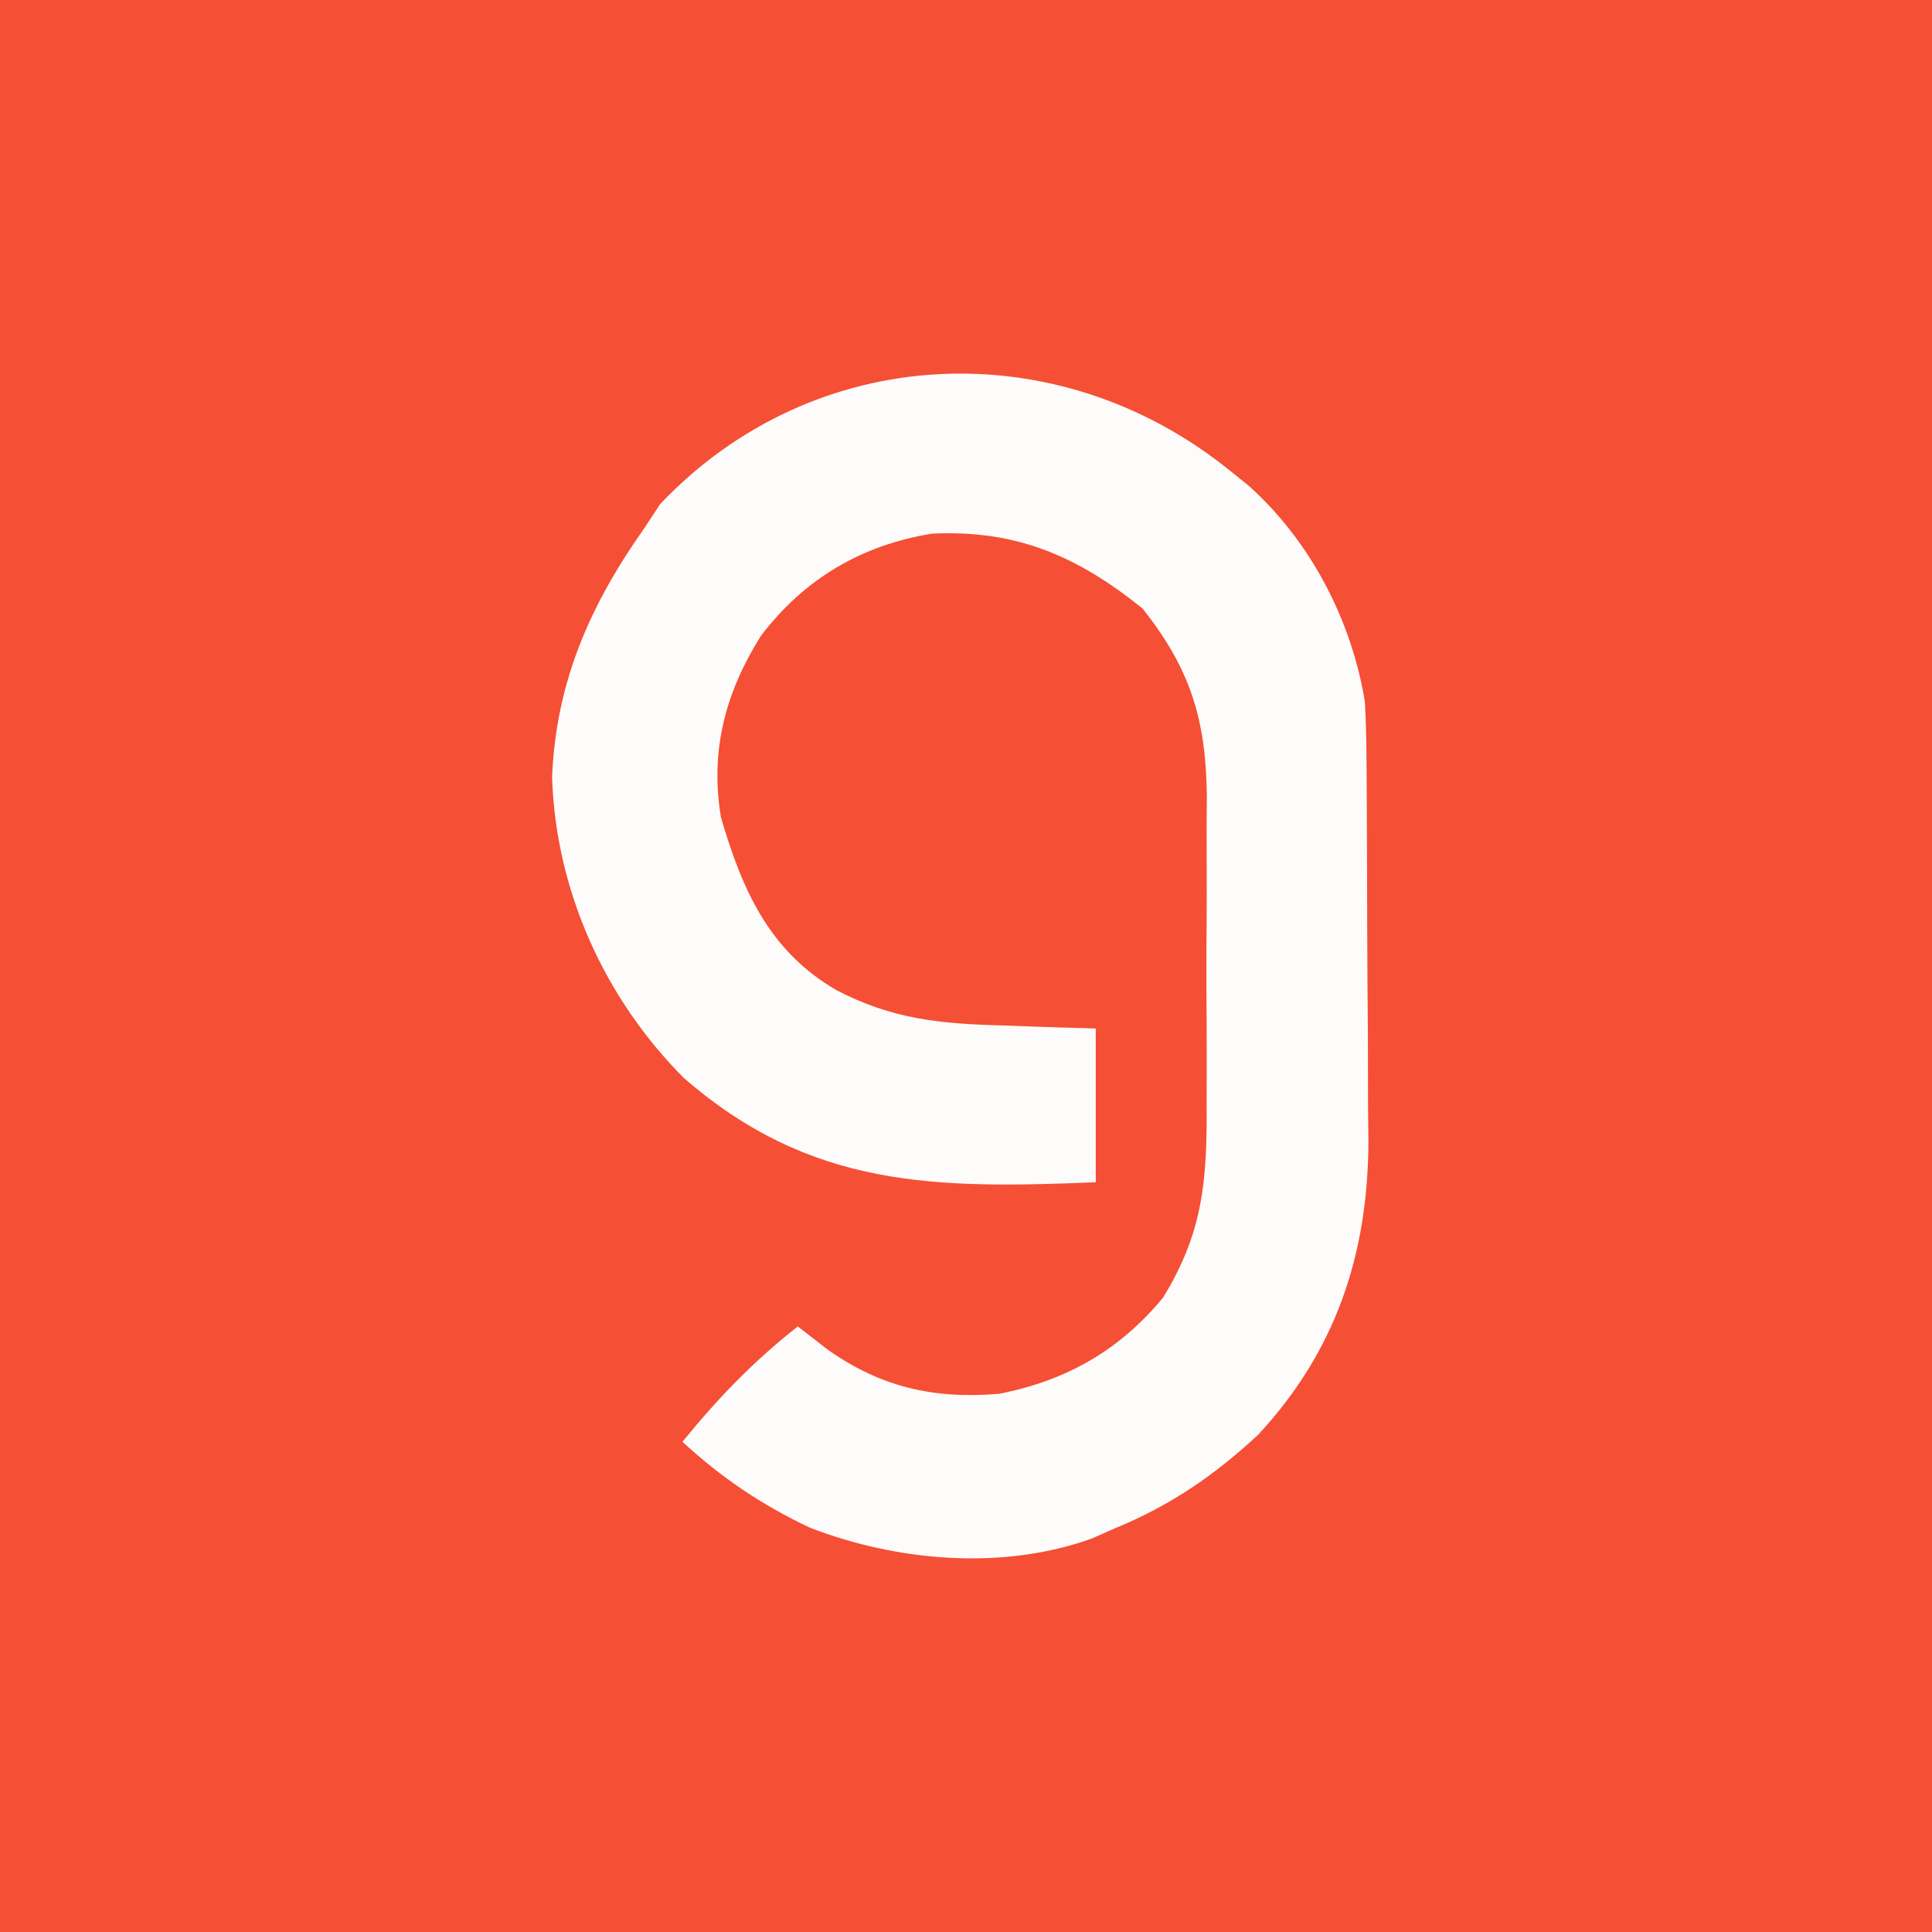
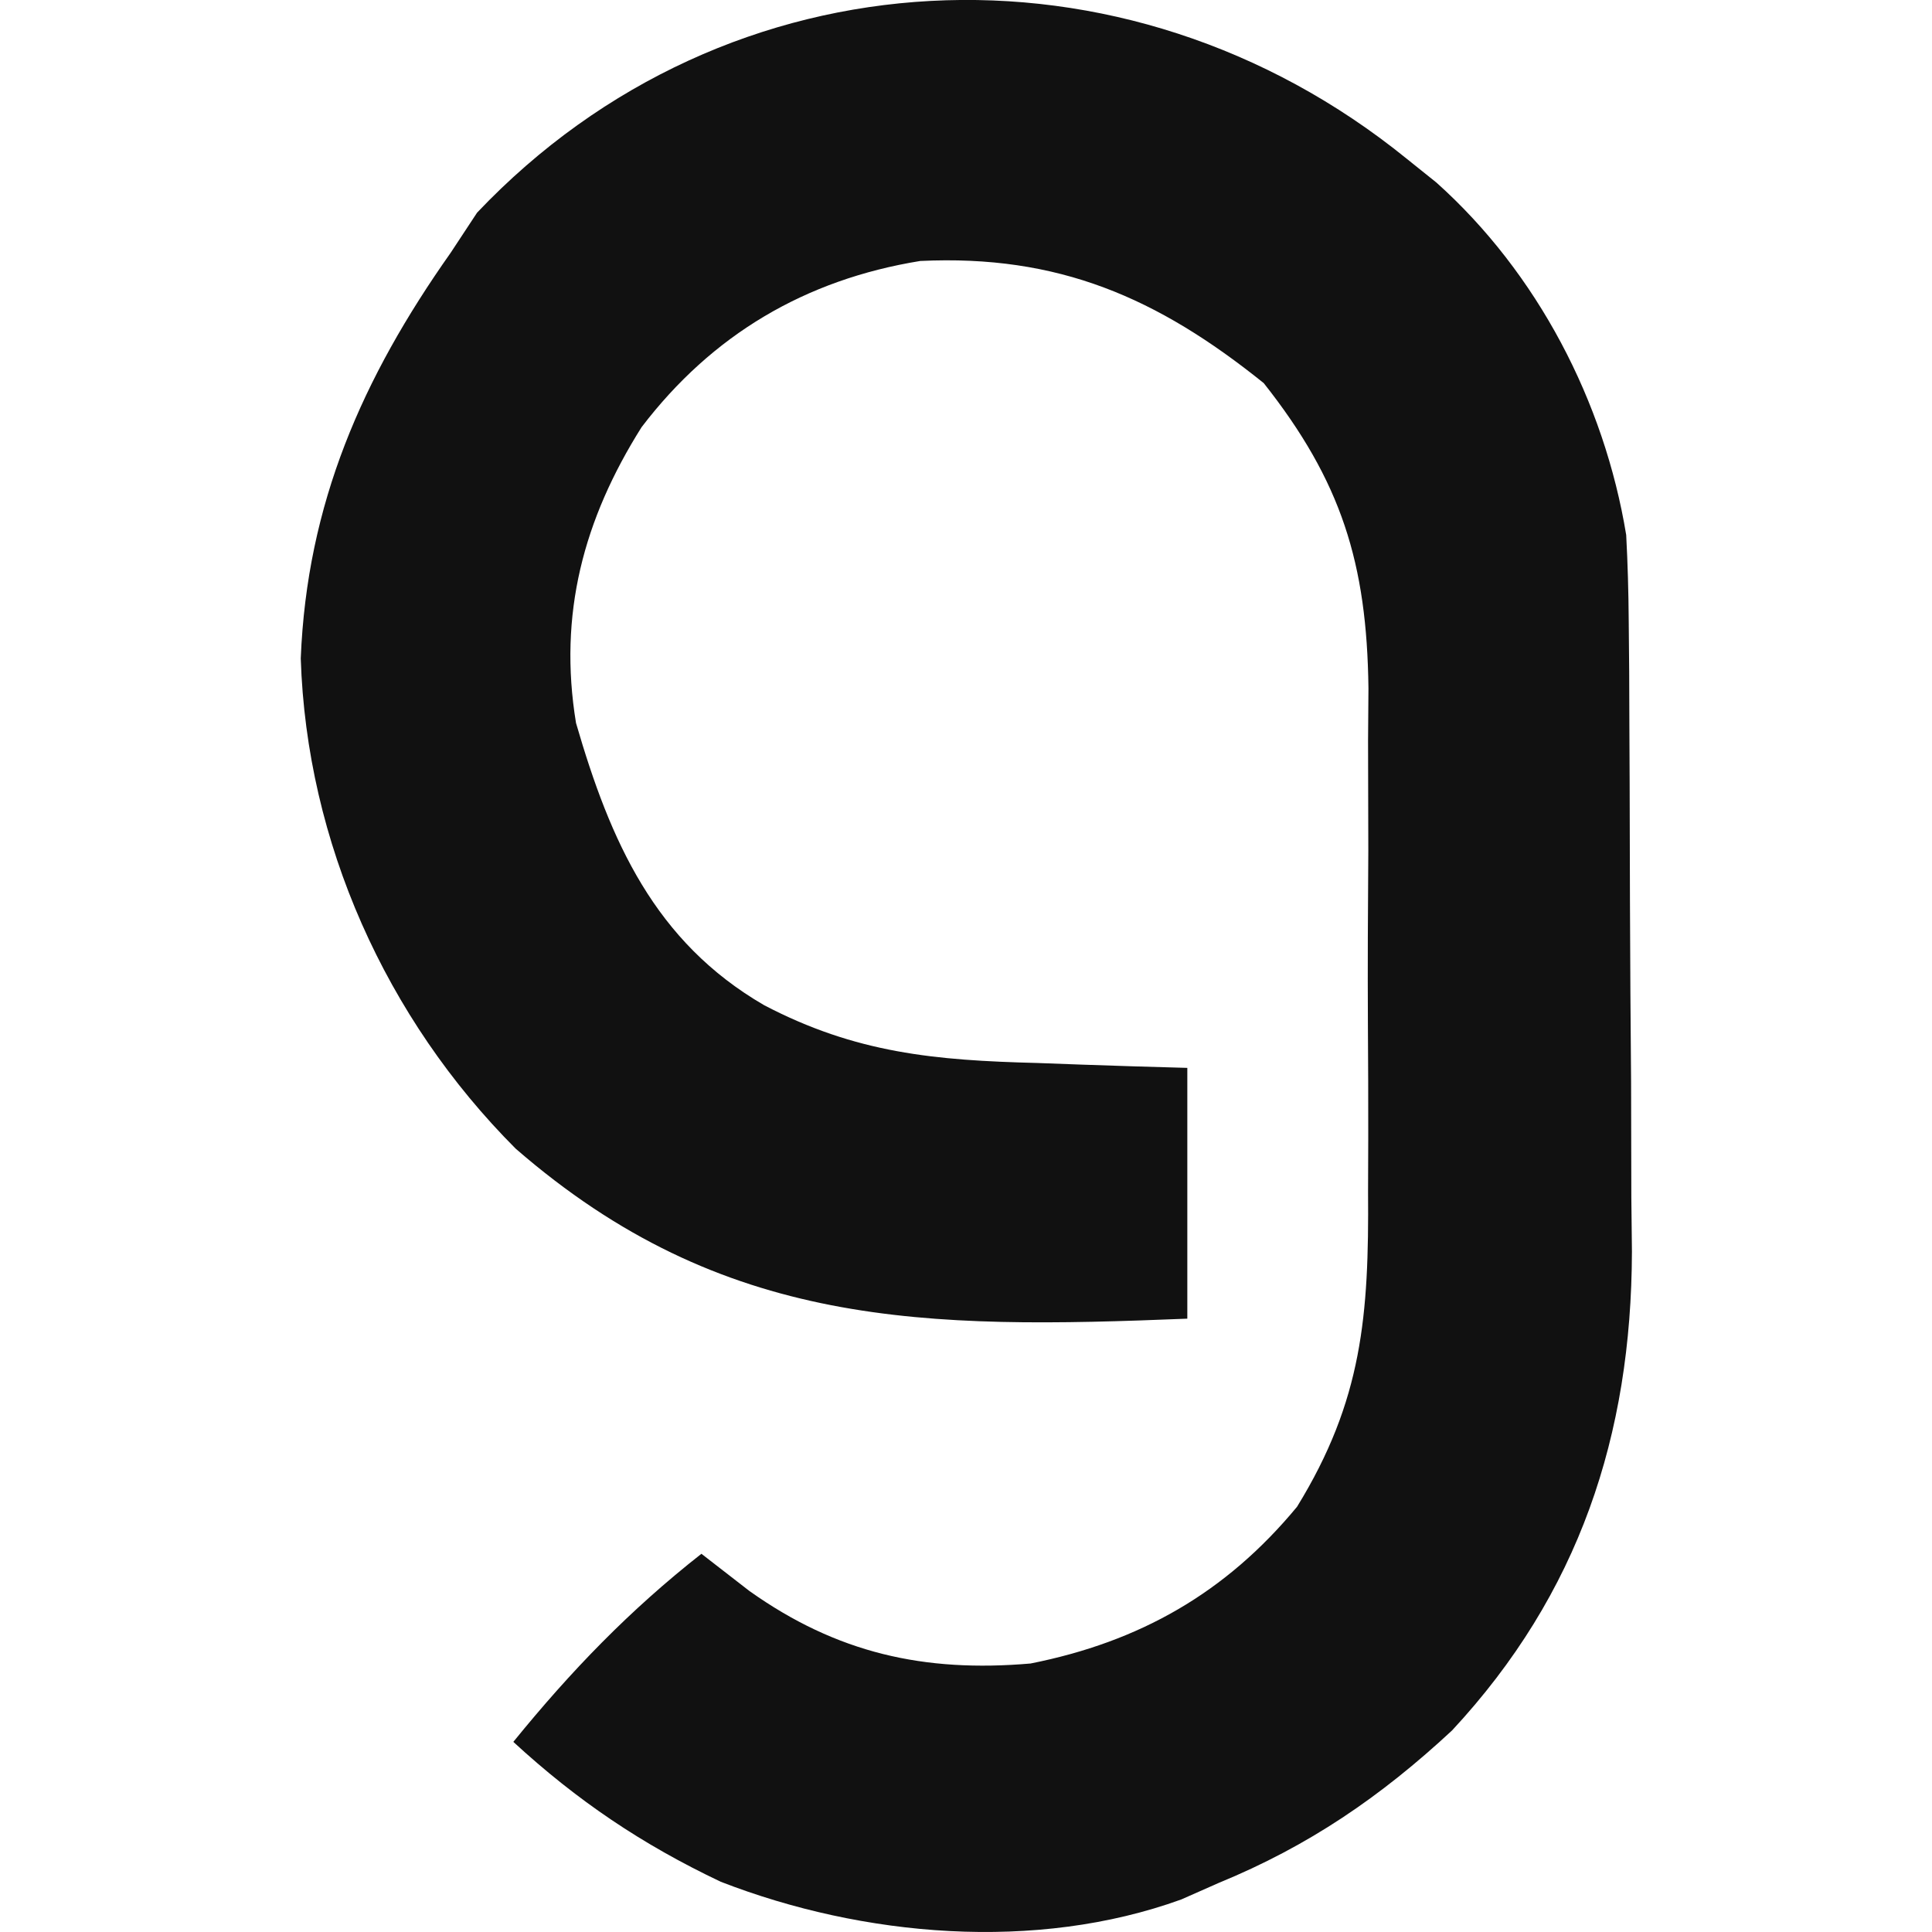
- <svg xmlns="http://www.w3.org/2000/svg" viewBox="0 0 201 201">
-   <path fill="#F54F35" d="M0 0h201v201H0V0Z" />
-   <path fill="#FEFBFB" d="m128 49 1.895 1.52C136.336 56.288 140.602 64.49 142 73c.097 1.823.148 3.648.161 5.474l.03 3.247.012 3.482.017 3.613c.01 2.522.016 5.044.02 7.565.01 3.84.041 7.68.072 11.521.007 2.455.012 4.91.016 7.364l.038 3.457c-.033 11.717-3.373 21.83-11.475 30.547-4.552 4.23-9.148 7.372-14.891 9.73l-2.387 1.055c-9.275 3.355-20.3 2.397-29.379-1.13-5.016-2.38-9.156-5.17-13.234-8.925 3.678-4.526 7.41-8.394 12-12l3.063 2.375c5.572 3.958 11.135 5.211 17.937 4.625 6.96-1.384 12.455-4.502 17-10 4.174-6.784 4.59-12.222 4.531-20.094l.012-3.473c.003-2.414-.005-4.827-.022-7.241-.02-3.68 0-7.36.026-11.04-.003-2.353-.008-4.705-.016-7.058l.025-3.312c-.098-7.996-1.732-13.21-6.681-19.47-6.786-5.458-13.105-8.211-21.914-7.792-7.327 1.188-13.278 4.7-17.777 10.601C75.472 72.012 73.86 78.07 75 85c2.191 7.547 5.019 13.948 12 18 5.848 3.061 10.892 3.523 17.438 3.688l2.794.103c2.256.082 4.512.147 6.768.209v16c-16.682.673-29.615.654-42.852-10.848-8.28-8.296-13.338-19.55-13.71-31.277.394-9.87 3.93-17.894 9.562-25.875l1.688-2.563C84.698 35.563 110.05 34.436 128 49Z" />
+ <svg xmlns="http://www.w3.org/2000/svg" viewBox="38.25 38.87 123.26 123.26">
+   <path fill="#111111" d="m128 49 1.895 1.52C136.336 56.288 140.602 64.49 142 73c.097 1.823.148 3.648.161 5.474l.03 3.247.012 3.482.017 3.613c.01 2.522.016 5.044.02 7.565.01 3.84.041 7.68.072 11.521.007 2.455.012 4.91.016 7.364l.038 3.457c-.033 11.717-3.373 21.83-11.475 30.547-4.552 4.23-9.148 7.372-14.891 9.73l-2.387 1.055c-9.275 3.355-20.3 2.397-29.379-1.13-5.016-2.38-9.156-5.17-13.234-8.925 3.678-4.526 7.41-8.394 12-12l3.063 2.375c5.572 3.958 11.135 5.211 17.937 4.625 6.96-1.384 12.455-4.502 17-10 4.174-6.784 4.59-12.222 4.531-20.094l.012-3.473c.003-2.414-.005-4.827-.022-7.241-.02-3.68 0-7.36.026-11.04-.003-2.353-.008-4.705-.016-7.058l.025-3.312c-.098-7.996-1.732-13.21-6.681-19.47-6.786-5.458-13.105-8.211-21.914-7.792-7.327 1.188-13.278 4.7-17.777 10.601C75.472 72.012 73.86 78.07 75 85c2.191 7.547 5.019 13.948 12 18 5.848 3.061 10.892 3.523 17.438 3.688l2.794.103c2.256.082 4.512.147 6.768.209v16c-16.682.673-29.615.654-42.852-10.848-8.28-8.296-13.338-19.55-13.71-31.277.394-9.87 3.93-17.894 9.562-25.875l1.688-2.563C84.698 35.563 110.05 34.436 128 49Z" />
</svg>
